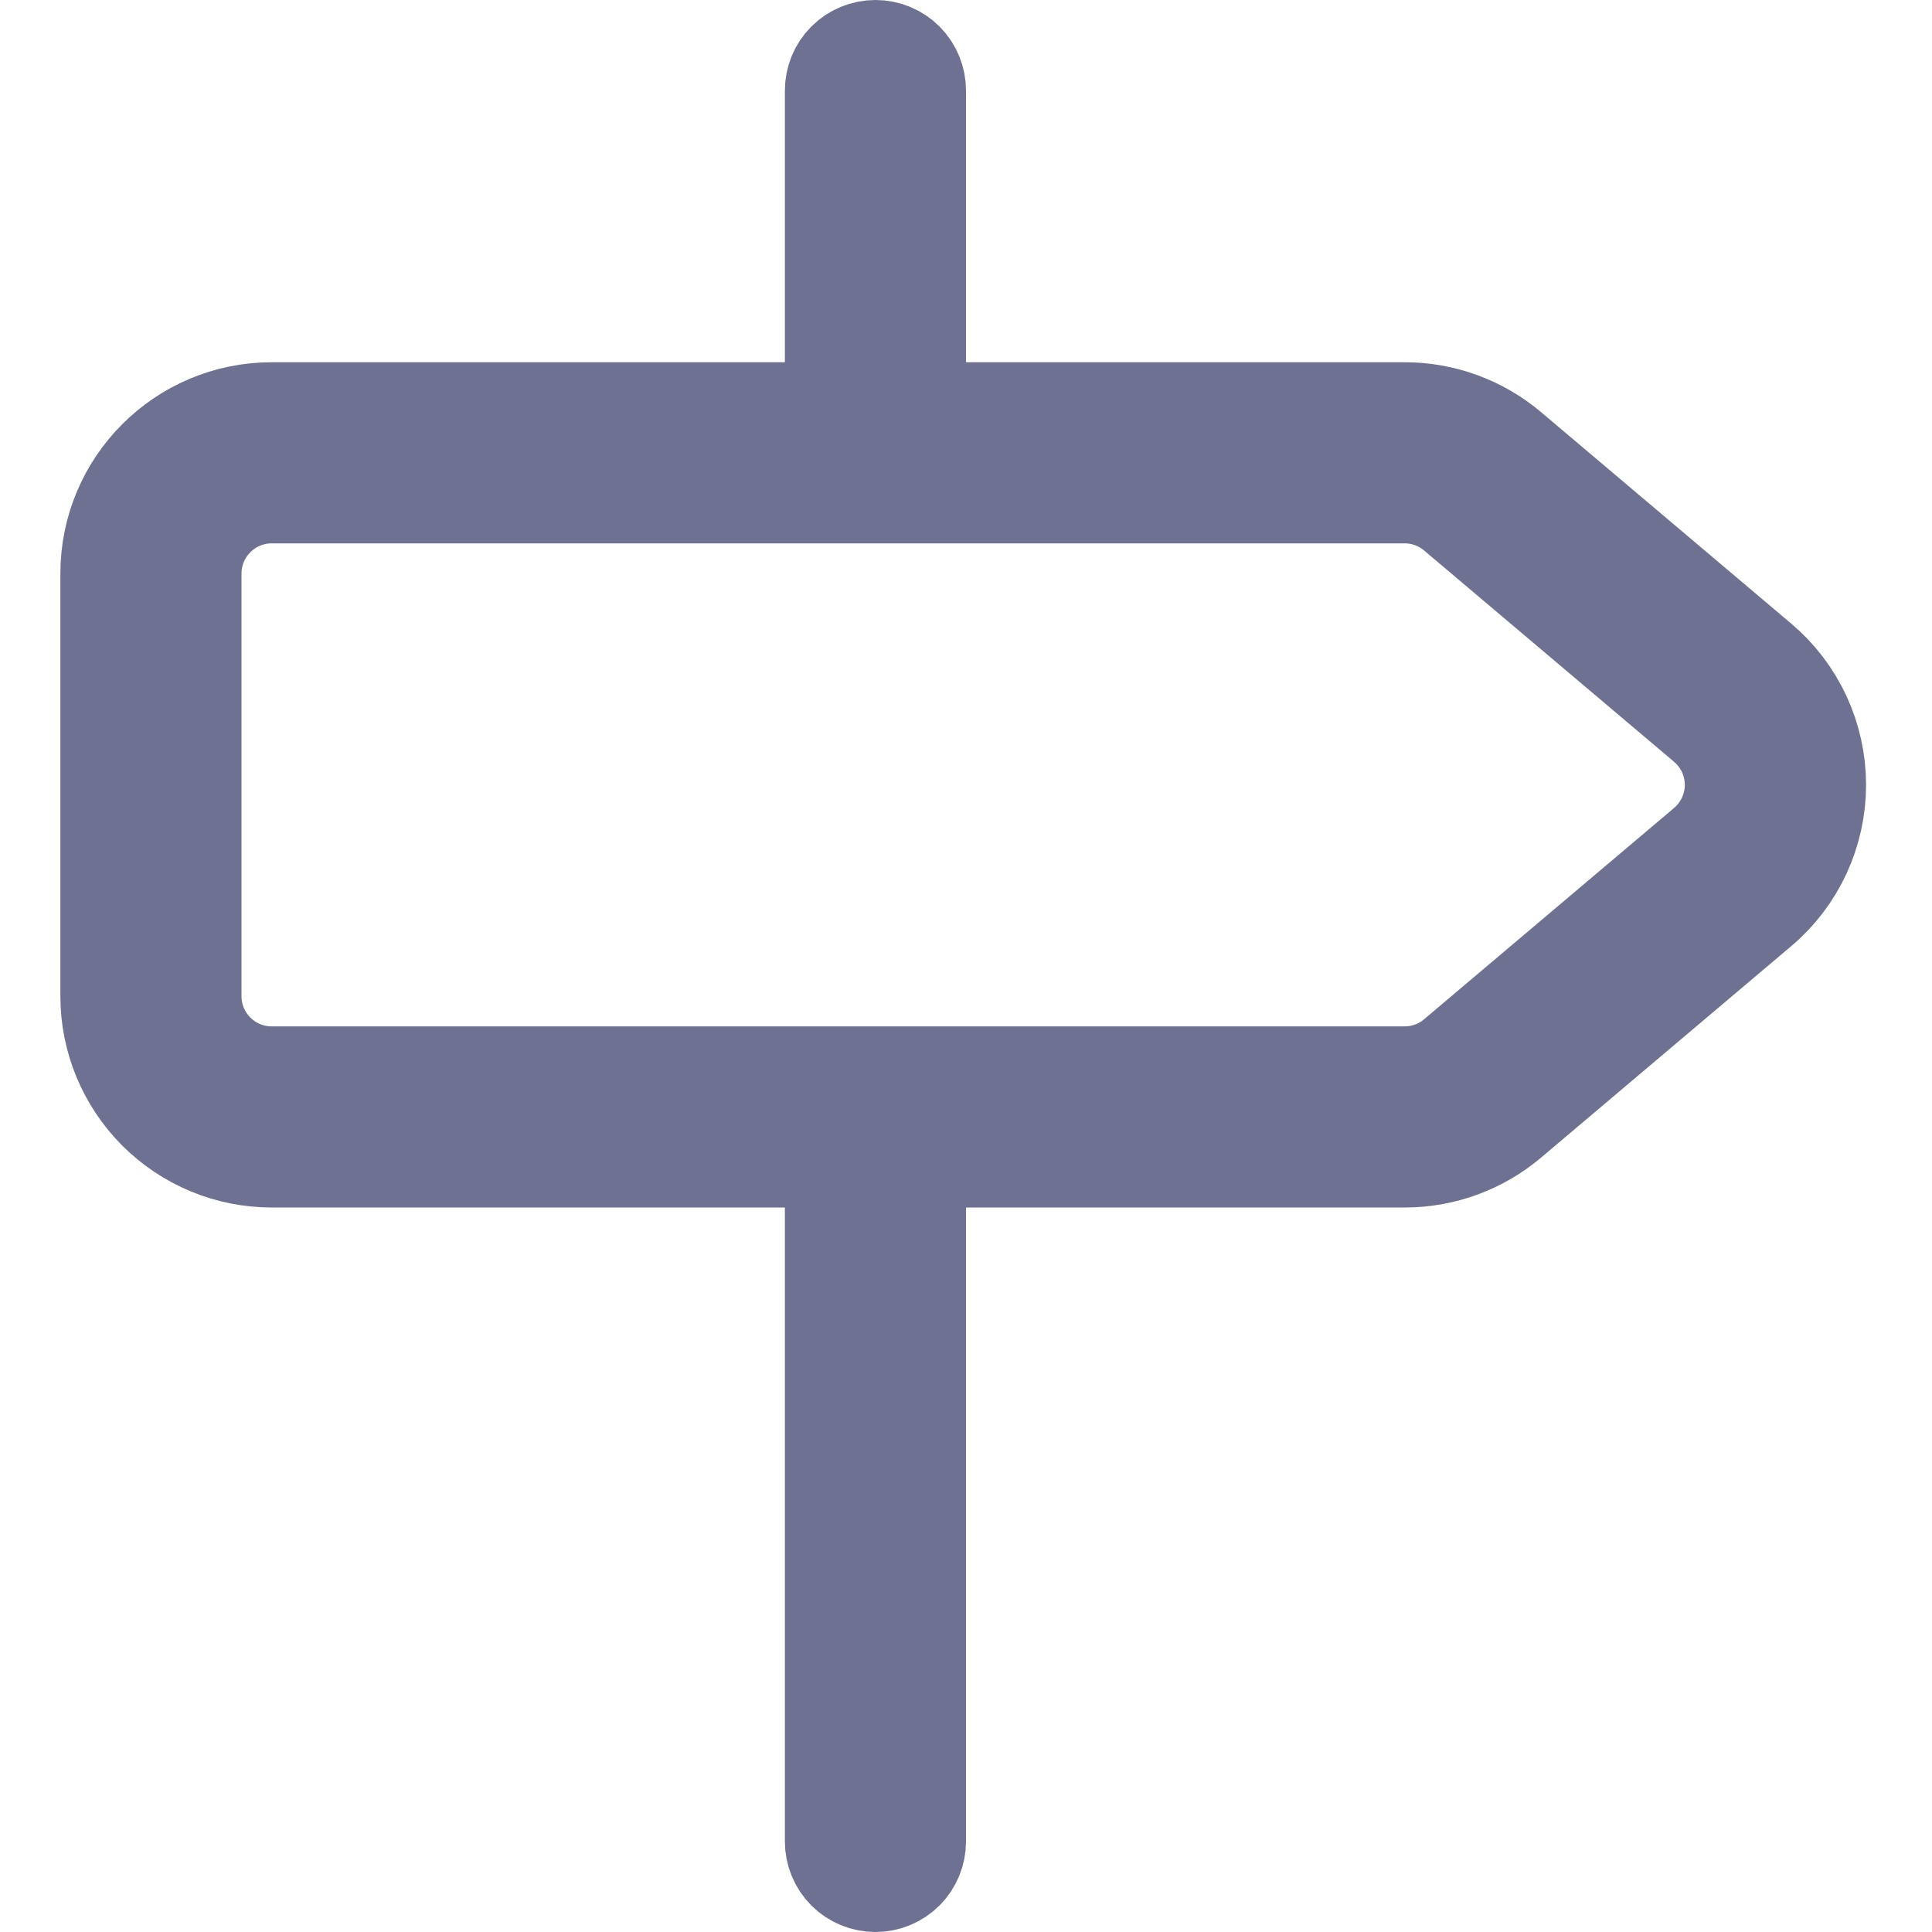
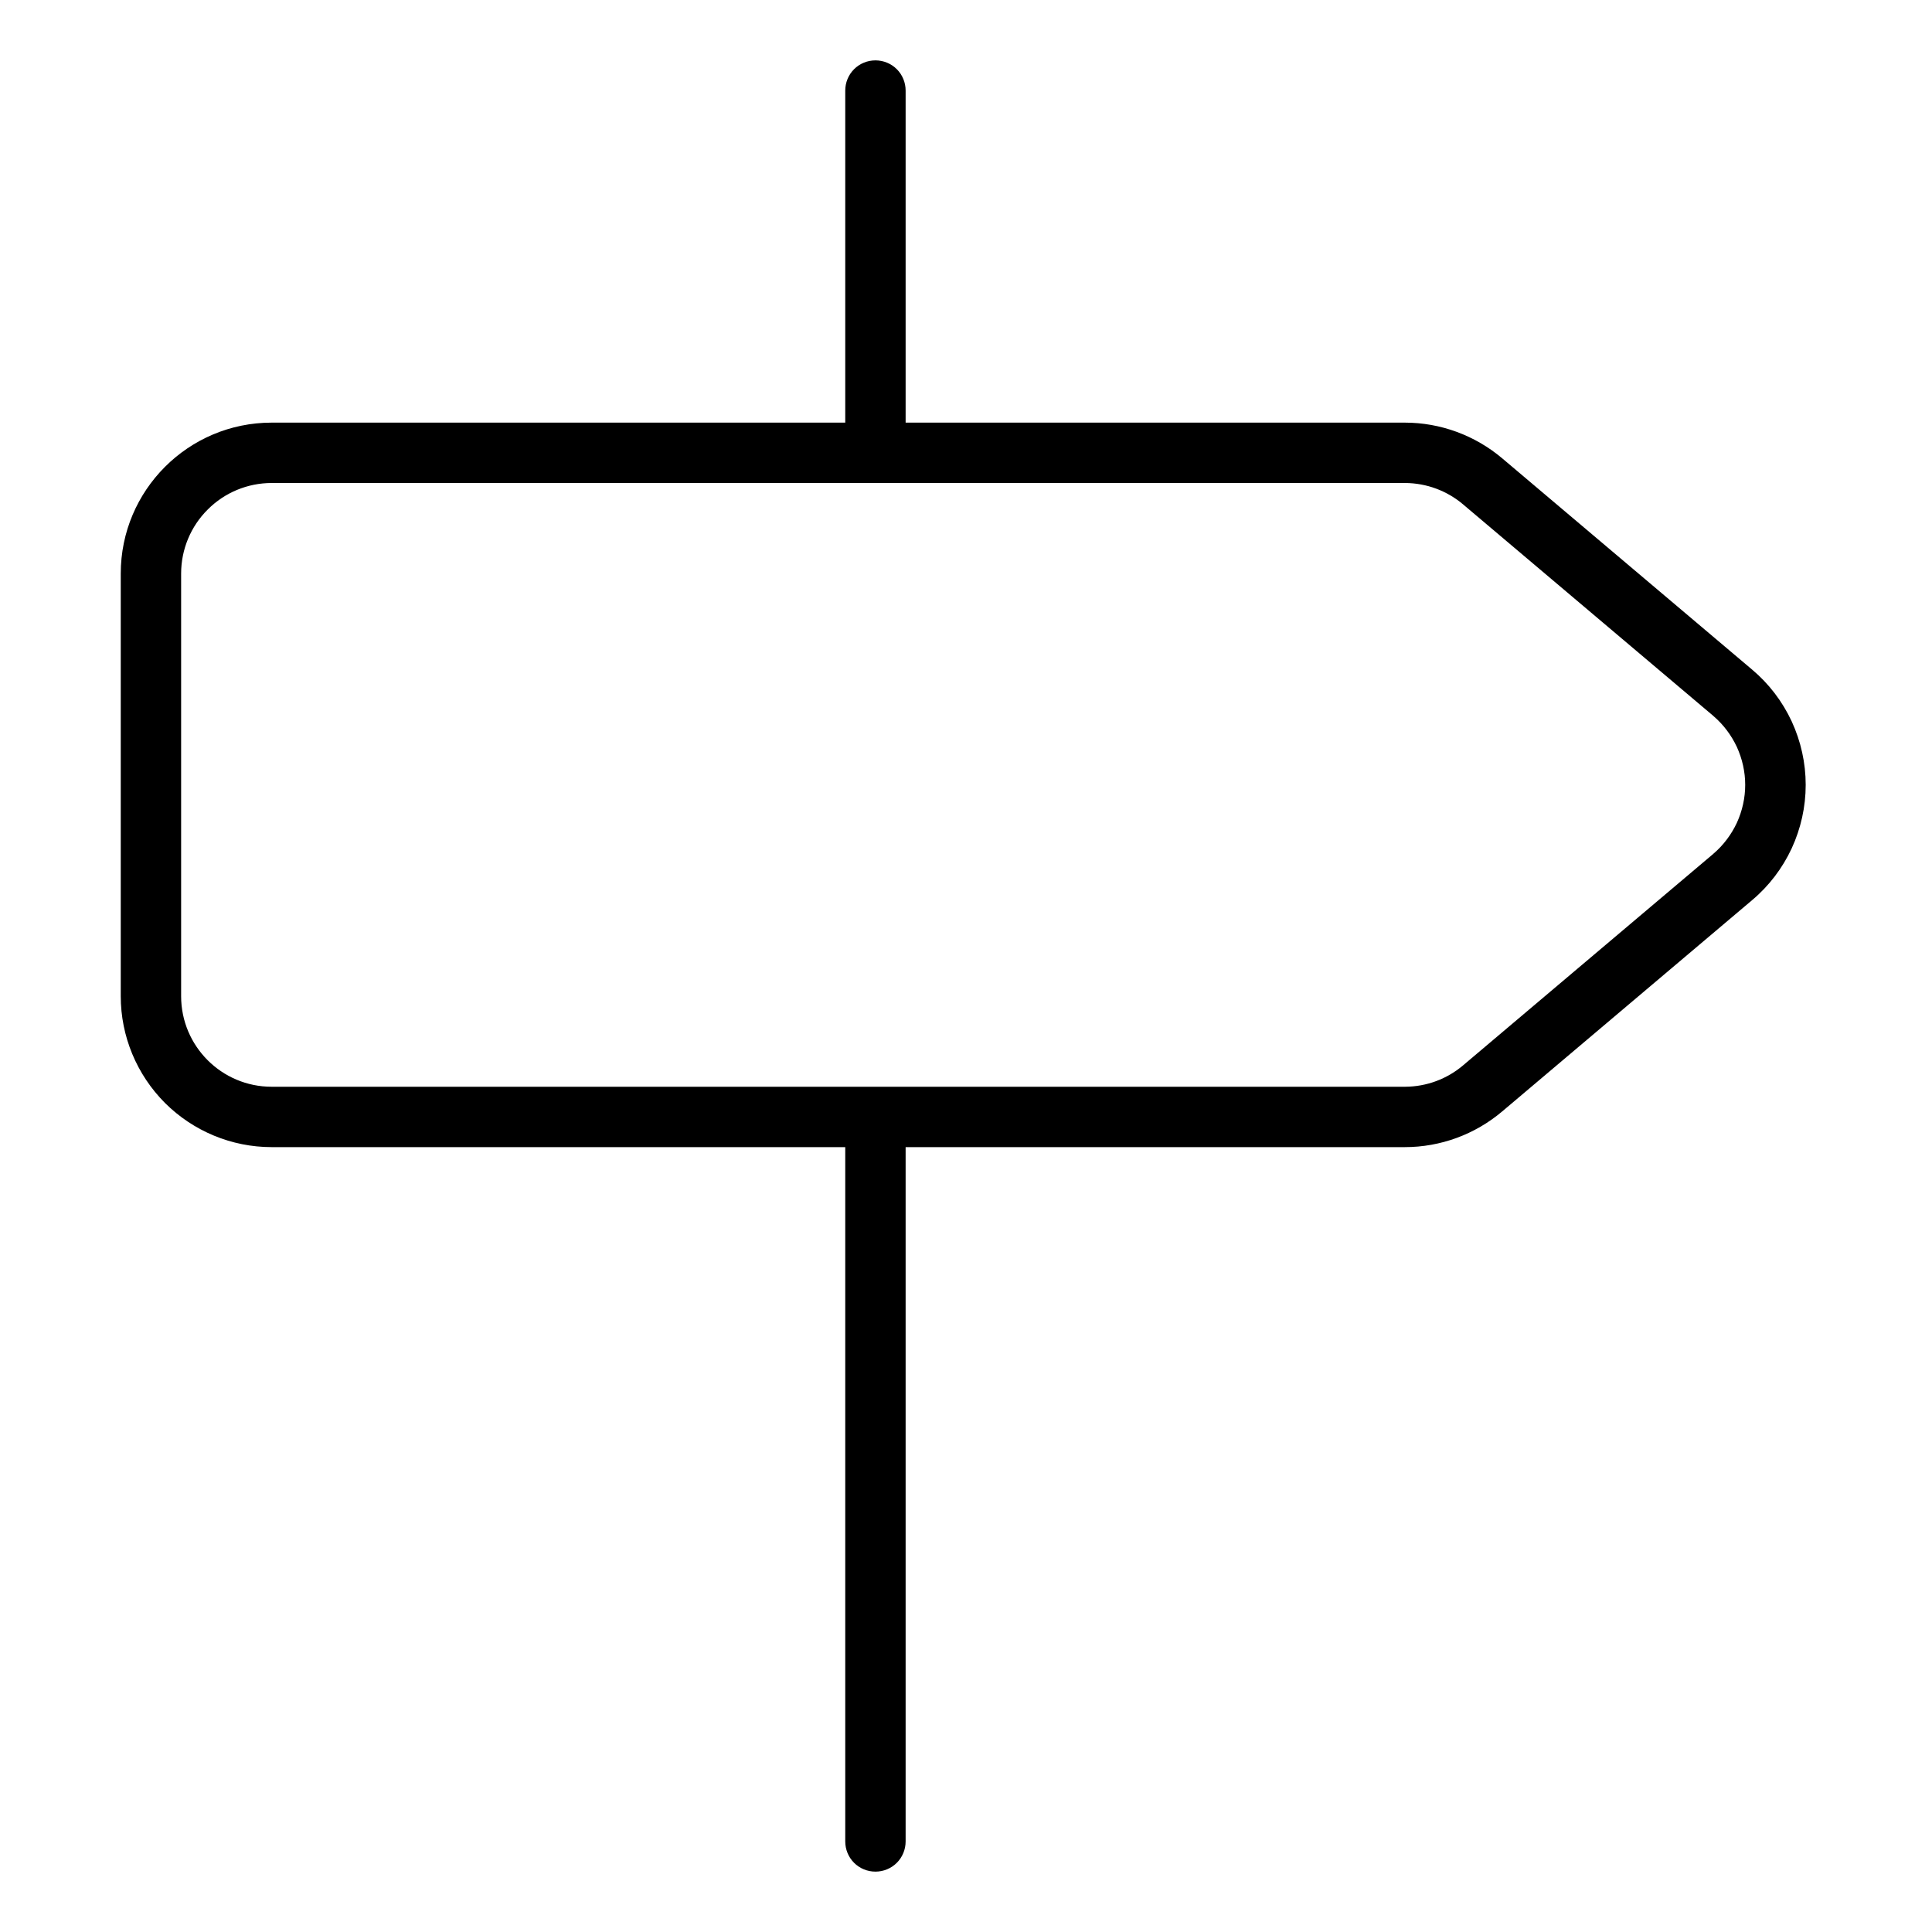
<svg xmlns="http://www.w3.org/2000/svg" width="16" height="16" viewBox="0 0 16 16" fill="none">
-   <path d="M7.5 3V3.5H8H11.634C11.929 3.5 12.215 3.605 12.441 3.796L14.511 5.546C14.65 5.663 14.761 5.809 14.838 5.974C14.914 6.139 14.954 6.318 14.954 6.5C14.954 6.682 14.914 6.861 14.838 7.026C14.761 7.191 14.65 7.337 14.511 7.454L12.441 9.204L12.441 9.204C12.215 9.395 11.93 9.5 11.634 9.5C11.634 9.5 11.634 9.5 11.634 9.5H8H7.5V10V15.25C7.5 15.316 7.474 15.38 7.427 15.427C7.38 15.474 7.316 15.5 7.25 15.5C7.184 15.5 7.12 15.474 7.073 15.427C7.026 15.38 7 15.316 7 15.25V10V9.5H6.5H2.25C1.918 9.5 1.601 9.368 1.366 9.134C1.132 8.899 1 8.582 1 8.25V4.75C1 4.06 1.56 3.5 2.25 3.5H6.5H7V3V0.75C7 0.684 7.026 0.62 7.073 0.573C7.12 0.526 7.184 0.5 7.25 0.5C7.316 0.5 7.38 0.526 7.427 0.573C7.474 0.62 7.5 0.684 7.5 0.75V3ZM11.634 9L11.637 9C11.814 8.999 11.984 8.936 12.119 8.821C12.119 8.821 12.12 8.82 12.12 8.82L14.188 7.072L14.188 7.072L14.19 7.07C14.272 7 14.338 6.912 14.384 6.814C14.429 6.715 14.453 6.608 14.453 6.5C14.453 6.392 14.429 6.285 14.384 6.186C14.338 6.088 14.272 6 14.19 5.93L14.188 5.928L12.12 4.18C12.12 4.18 12.119 4.179 12.119 4.179C11.984 4.064 11.814 4.001 11.637 4V4H11.634H2.25C2.051 4 1.86 4.079 1.72 4.22C1.579 4.36 1.5 4.551 1.5 4.75V8.25C1.5 8.664 1.836 9 2.25 9H7.25L11.634 9Z" fill="black" stroke="#6E7191" />
+   <path d="M7.5 3V3.5H8H11.634C11.929 3.5 12.215 3.605 12.441 3.796L14.511 5.546C14.65 5.663 14.761 5.809 14.838 5.974C14.914 6.139 14.954 6.318 14.954 6.5C14.954 6.682 14.914 6.861 14.838 7.026C14.761 7.191 14.65 7.337 14.511 7.454L12.441 9.204L12.441 9.204C12.215 9.395 11.93 9.5 11.634 9.5C11.634 9.5 11.634 9.5 11.634 9.5H8H7.5V10V15.25C7.5 15.316 7.474 15.38 7.427 15.427C7.38 15.474 7.316 15.5 7.25 15.5C7.184 15.5 7.12 15.474 7.073 15.427C7.026 15.38 7 15.316 7 15.25V10V9.5H6.5H2.25C1.918 9.5 1.601 9.368 1.366 9.134C1.132 8.899 1 8.582 1 8.25V4.75C1 4.06 1.56 3.5 2.25 3.5H6.5H7V3V0.75C7 0.684 7.026 0.62 7.073 0.573C7.12 0.526 7.184 0.5 7.25 0.5C7.316 0.5 7.38 0.526 7.427 0.573C7.474 0.62 7.5 0.684 7.5 0.75V3ZM11.634 9L11.637 9C11.814 8.999 11.984 8.936 12.119 8.821C12.119 8.821 12.12 8.82 12.12 8.82L14.188 7.072L14.188 7.072L14.19 7.07C14.272 7 14.338 6.912 14.384 6.814C14.429 6.715 14.453 6.608 14.453 6.5C14.453 6.392 14.429 6.285 14.384 6.186C14.338 6.088 14.272 6 14.19 5.93L14.188 5.928L12.12 4.18C12.12 4.18 12.119 4.179 12.119 4.179C11.984 4.064 11.814 4.001 11.637 4V4H11.634H2.25C2.051 4 1.86 4.079 1.72 4.22C1.579 4.36 1.5 4.551 1.5 4.75V8.25C1.5 8.664 1.836 9 2.25 9H7.25L11.634 9Z" fill="black" />
</svg>
